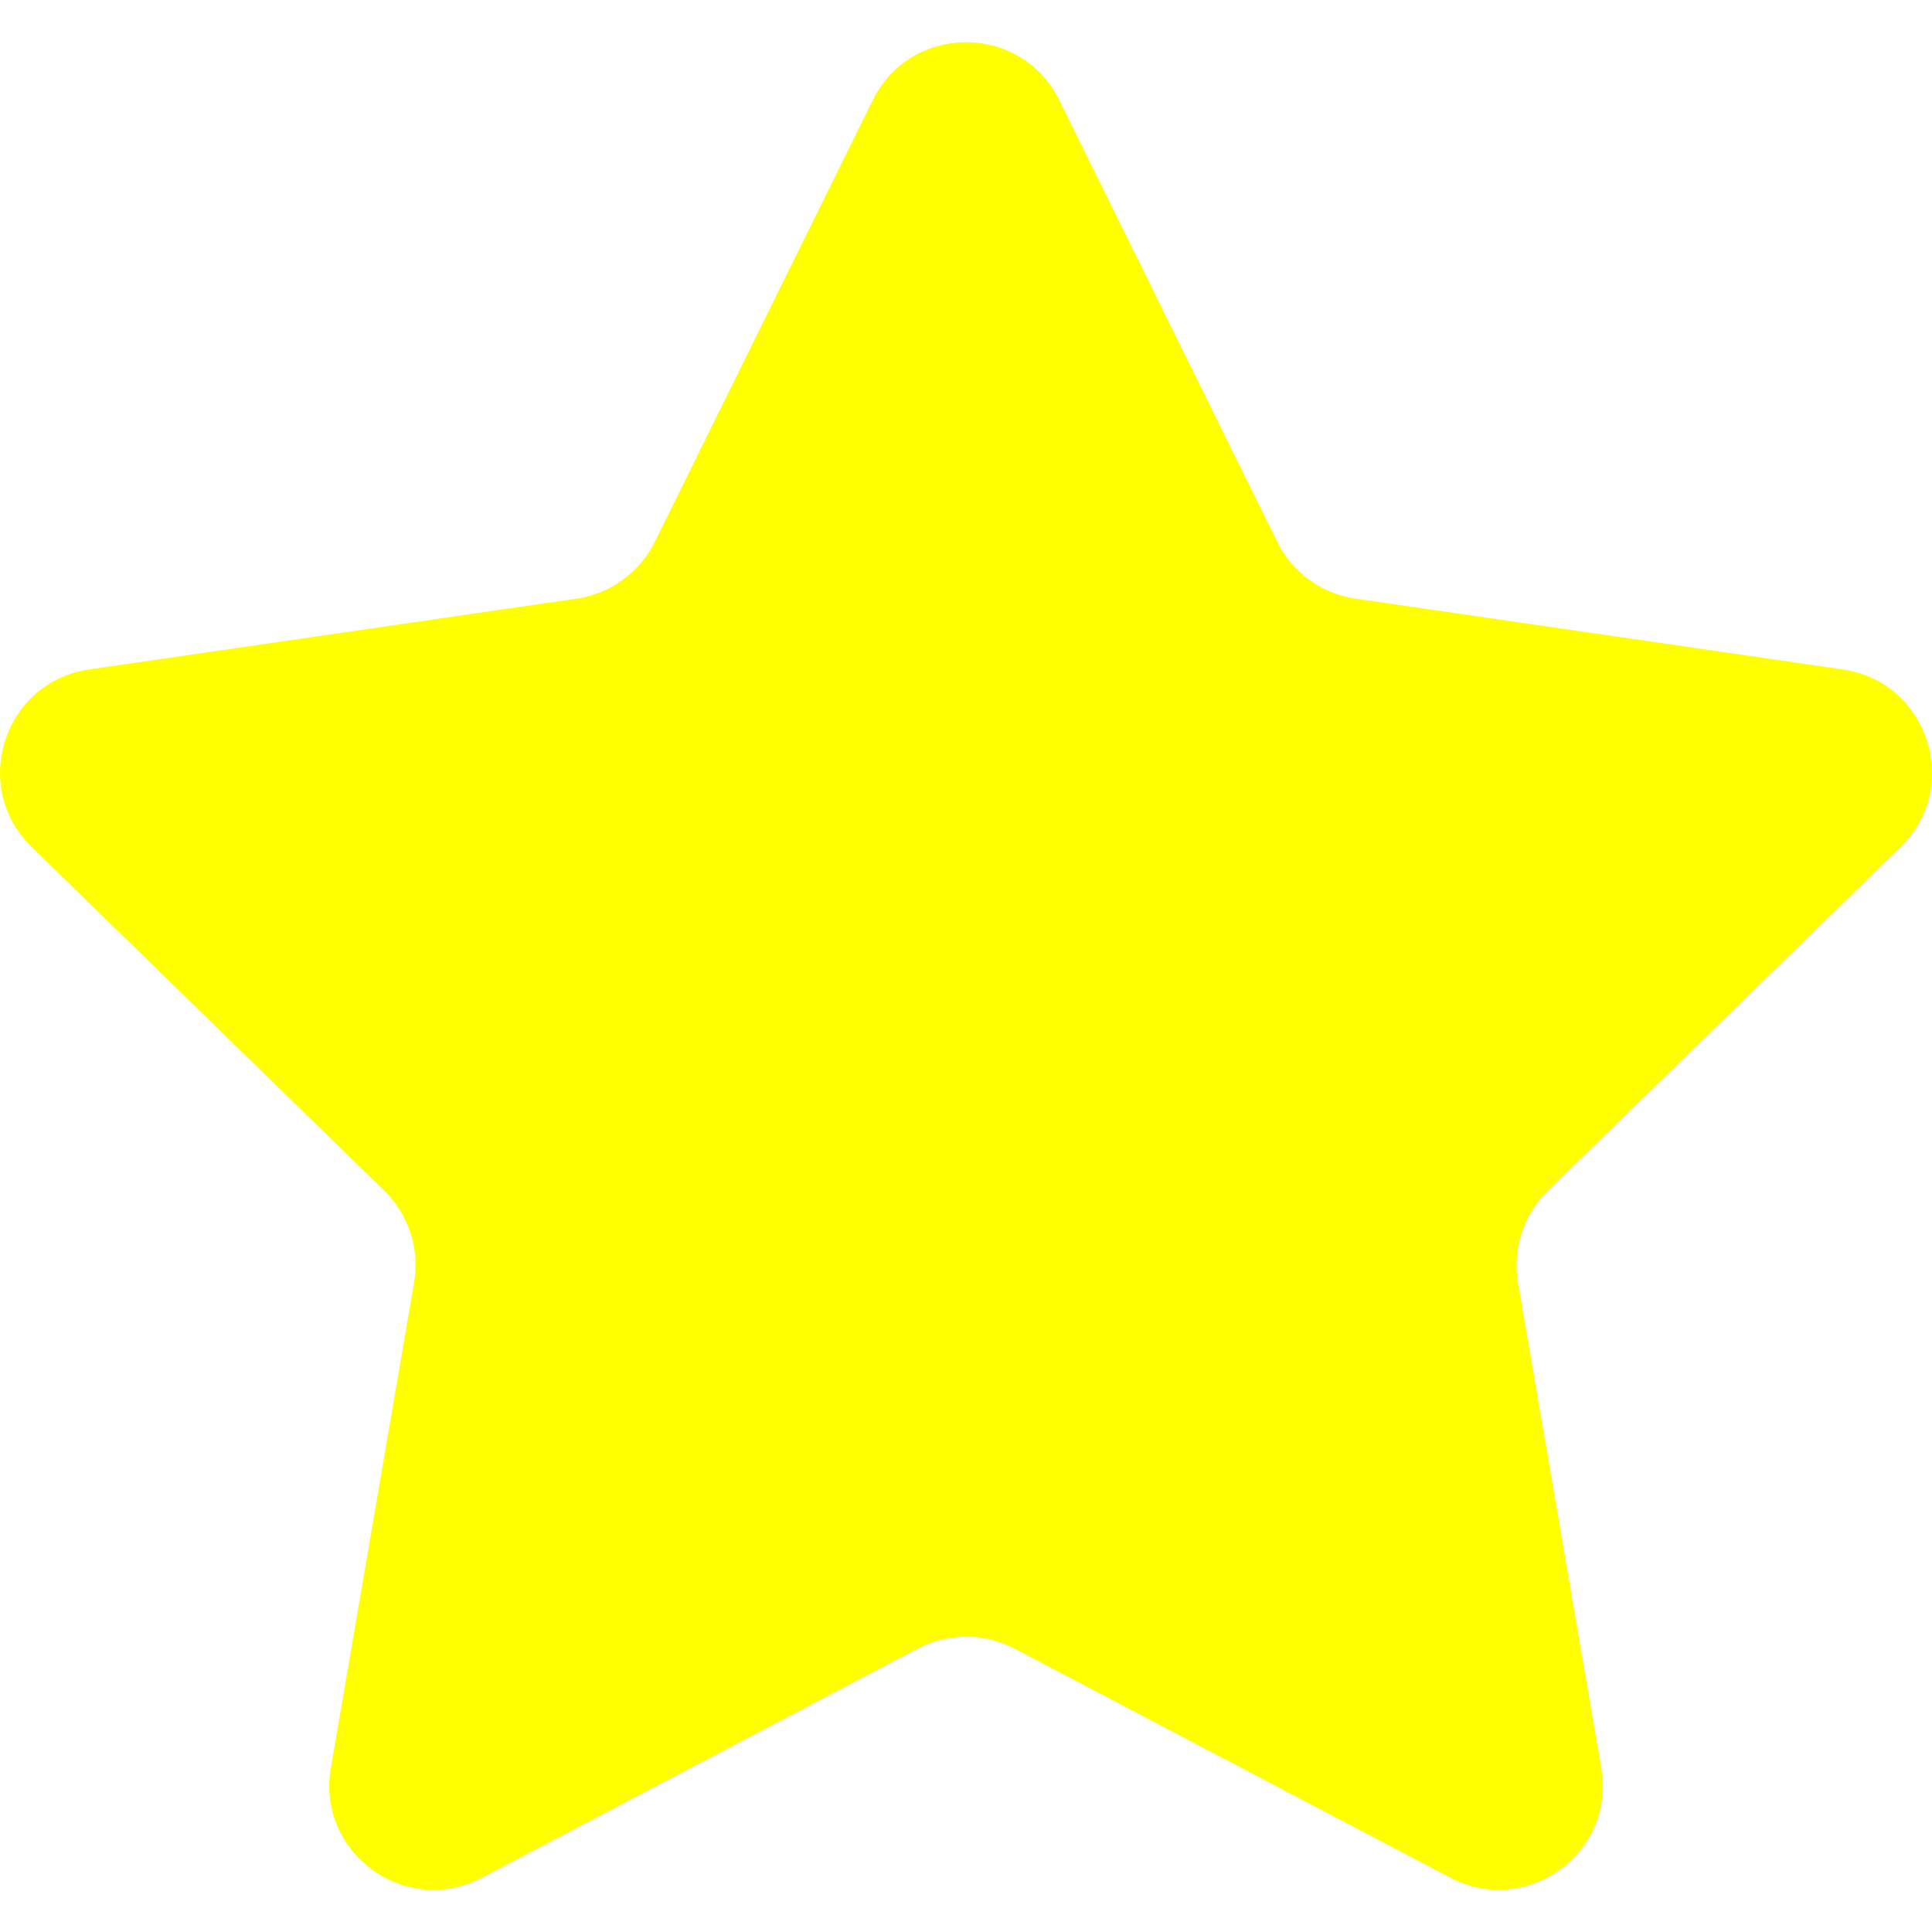
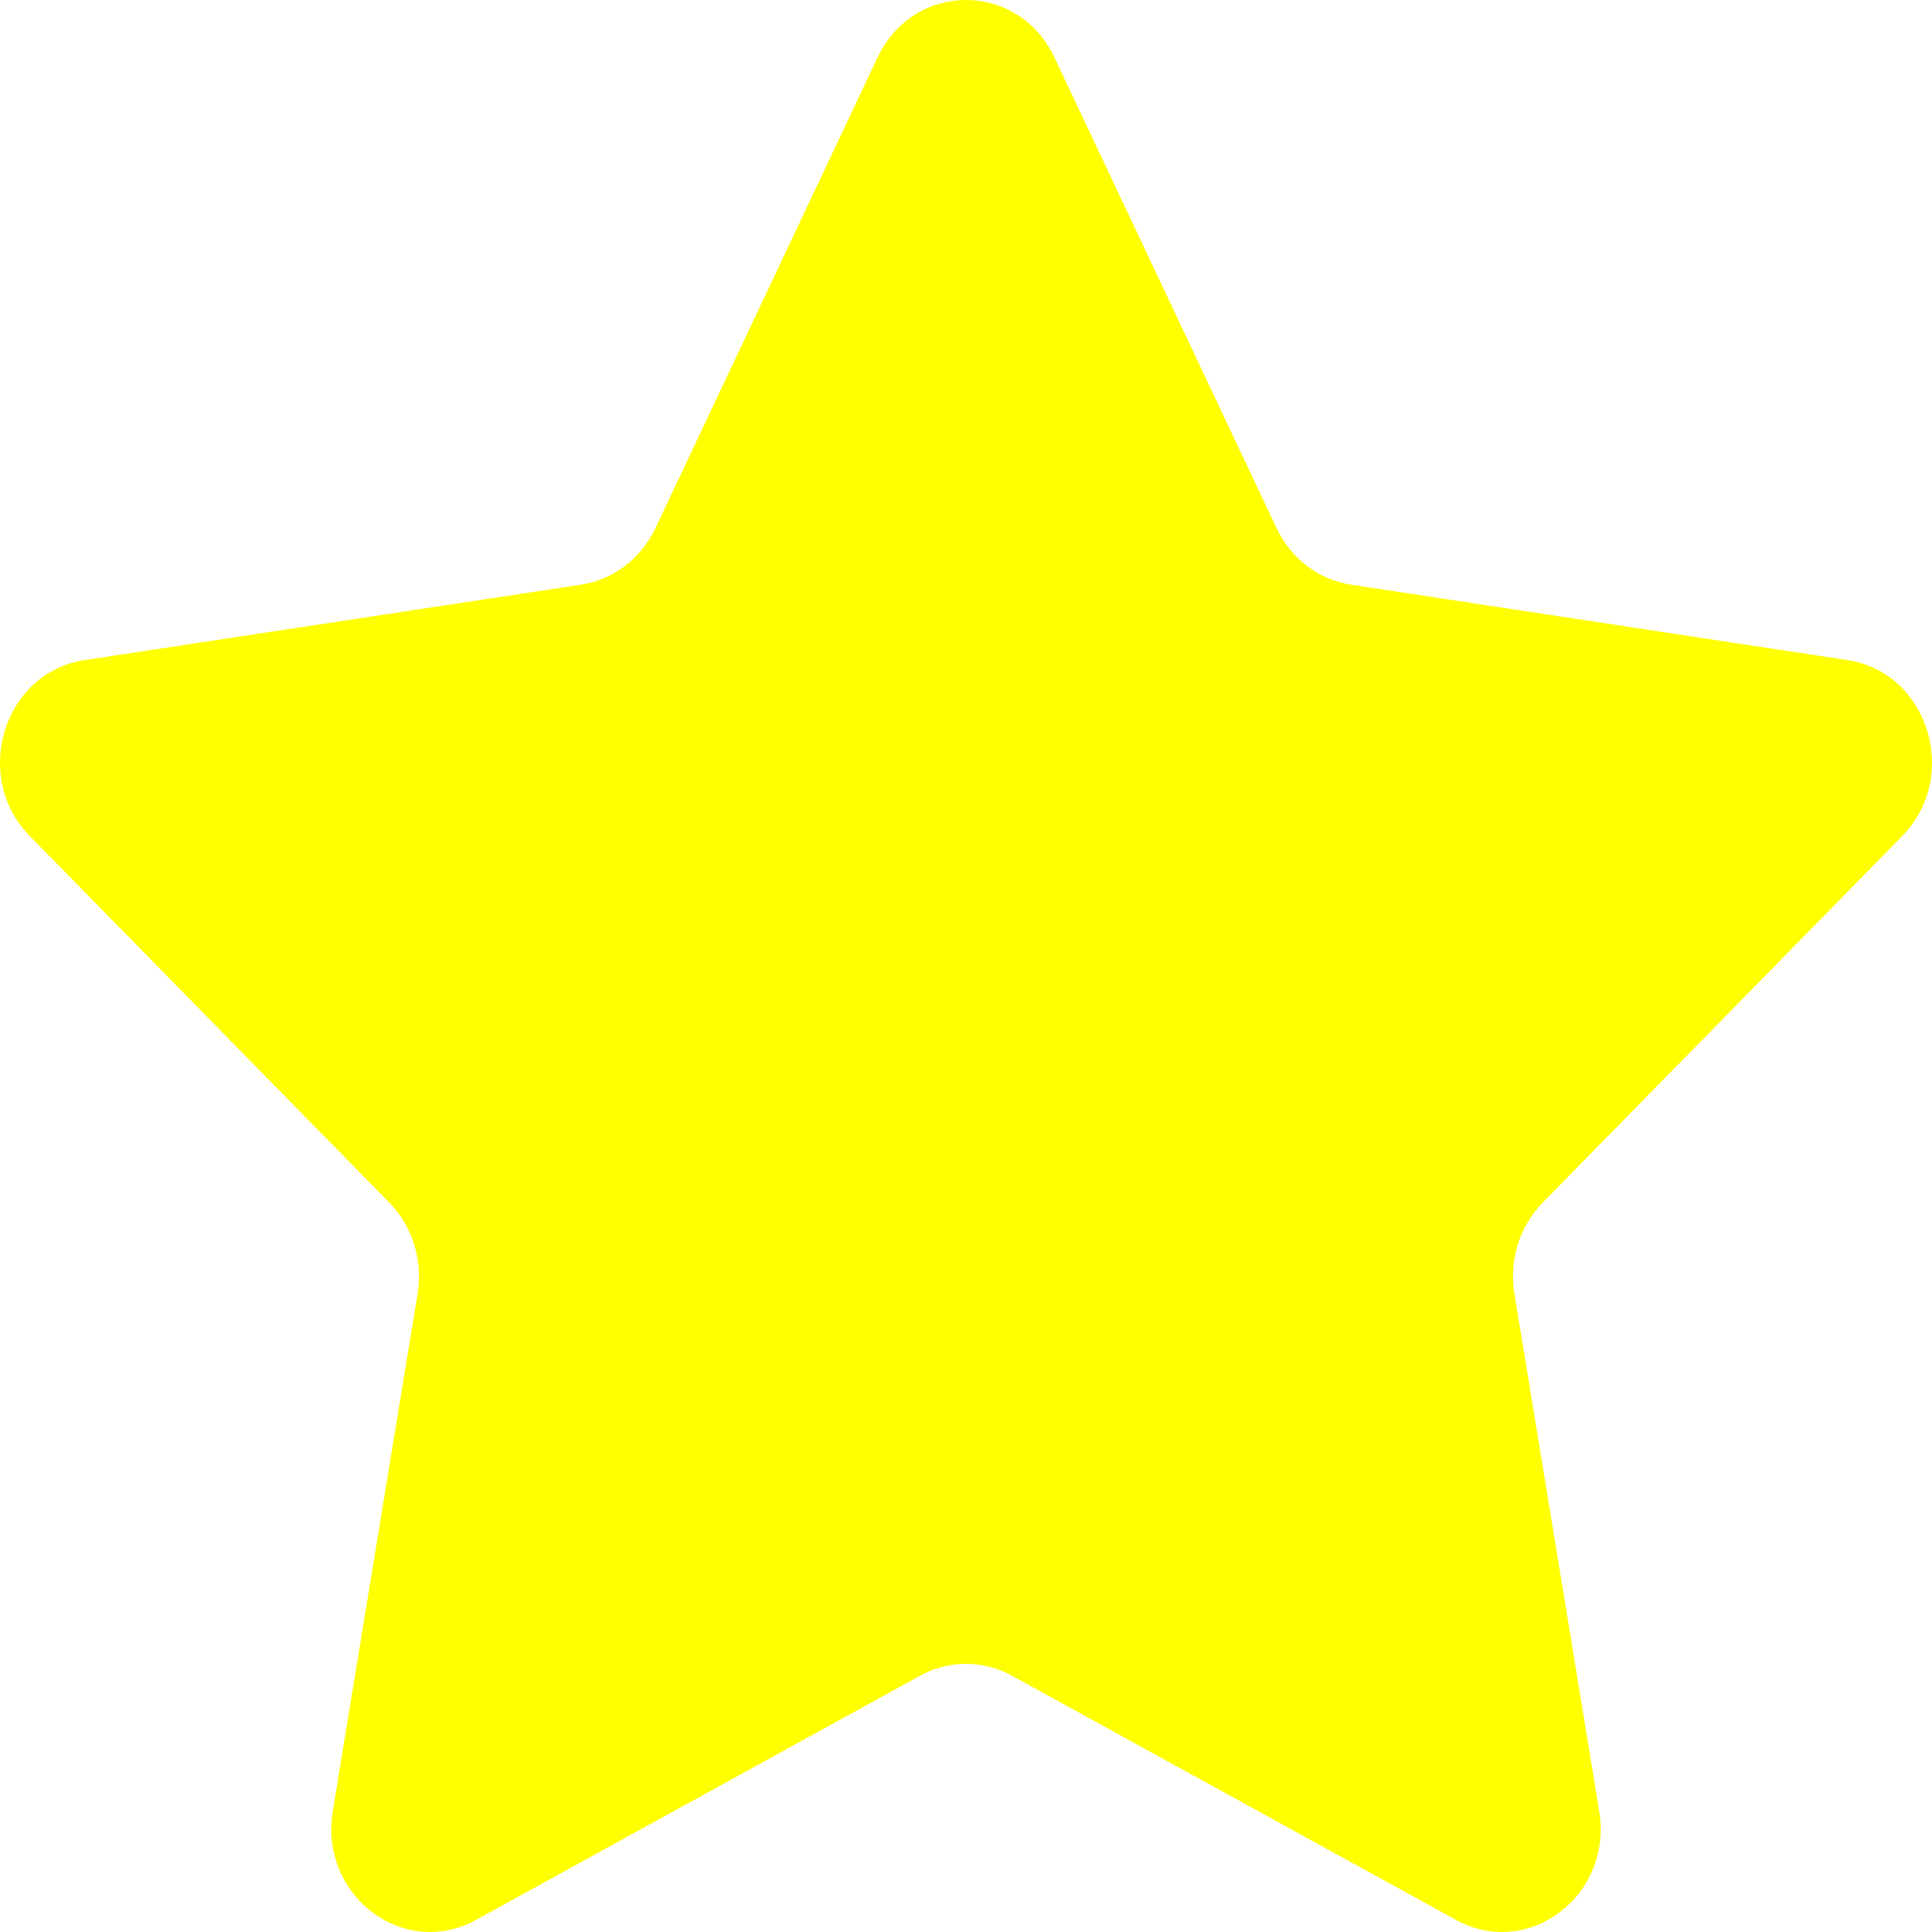
- <svg xmlns="http://www.w3.org/2000/svg" viewBox="0 0 47.94 47.94">
-   <path d="M26.285,2.486l5.407,10.956c0.376,0.762,1.103,1.29,1.944,1.412l12.091,1.757  c2.118,0.308,2.963,2.91,1.431,4.403l-8.749,8.528c-0.608,0.593-0.886,1.448-0.742,2.285l2.065,12.042  c0.362,2.109-1.852,3.717-3.746,2.722l-10.814-5.685c-0.752-0.395-1.651-0.395-2.403,0l-10.814,5.685  c-1.894,0.996-4.108-0.613-3.746-2.722l2.065-12.042c0.144-0.837-0.134-1.692-0.742-2.285l-8.749-8.528  c-1.532-1.494-0.687-4.096,1.431-4.403l12.091-1.757c0.841-0.122,1.568-0.65,1.944-1.412l5.407-10.956  C22.602,0.567,25.338,0.567,26.285,2.486z" fill="#FFFF00" />
+ <svg xmlns="http://www.w3.org/2000/svg" width="44" height="44" viewBox="0 0 44 44" fill="none">
+   <path d="M19.985 1.31C20.809 -0.437 23.191 -0.437 24.015 1.31L29.073 12.029C29.4 12.722 30.033 13.203 30.765 13.315L42.073 15.033C43.917 15.313 44.653 17.683 43.319 19.043L35.136 27.386C34.606 27.926 34.364 28.704 34.49 29.466L36.421 41.247C36.736 43.167 34.809 44.631 33.16 43.725L23.046 38.163C22.391 37.803 21.609 37.803 20.954 38.163L10.839 43.725C9.191 44.631 7.264 43.167 7.579 41.247L9.51 29.466C9.635 28.704 9.394 27.926 8.864 27.386L0.681 19.043C-0.653 17.683 0.083 15.313 1.927 15.033L13.235 13.315C13.967 13.203 14.6 12.722 14.927 12.029L19.985 1.31Z" fill="#FFFF00" />
</svg>
